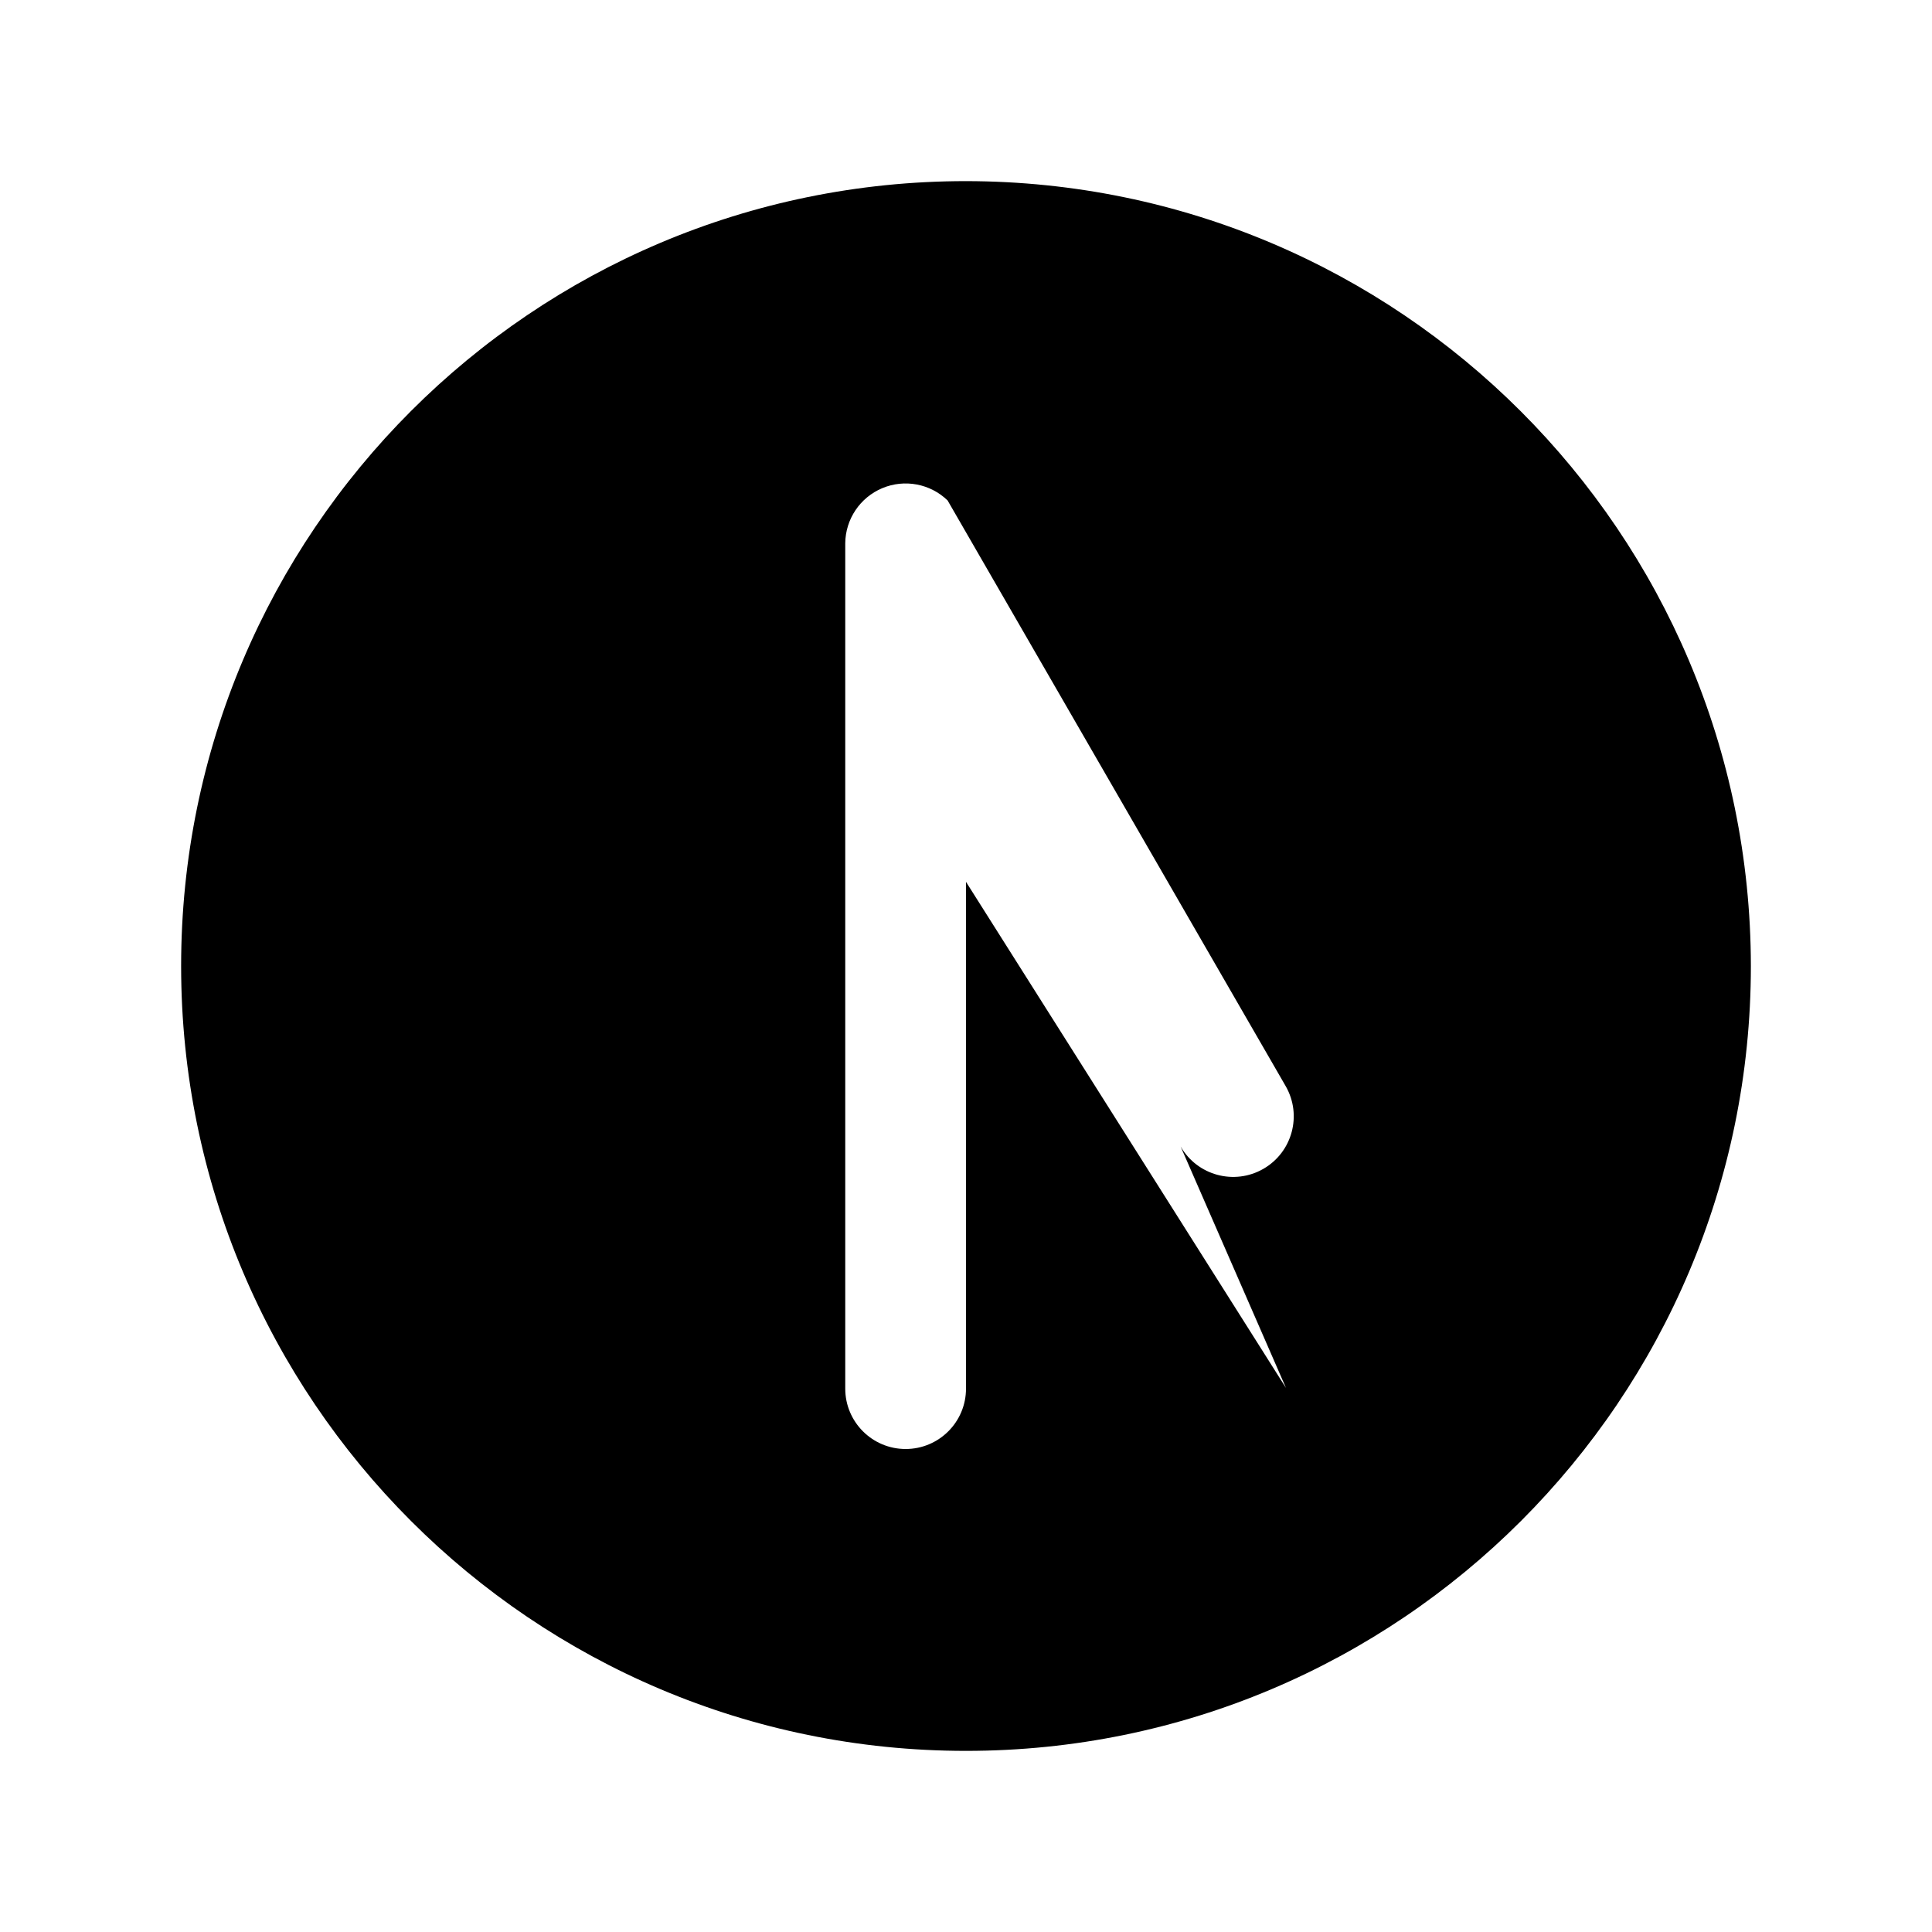
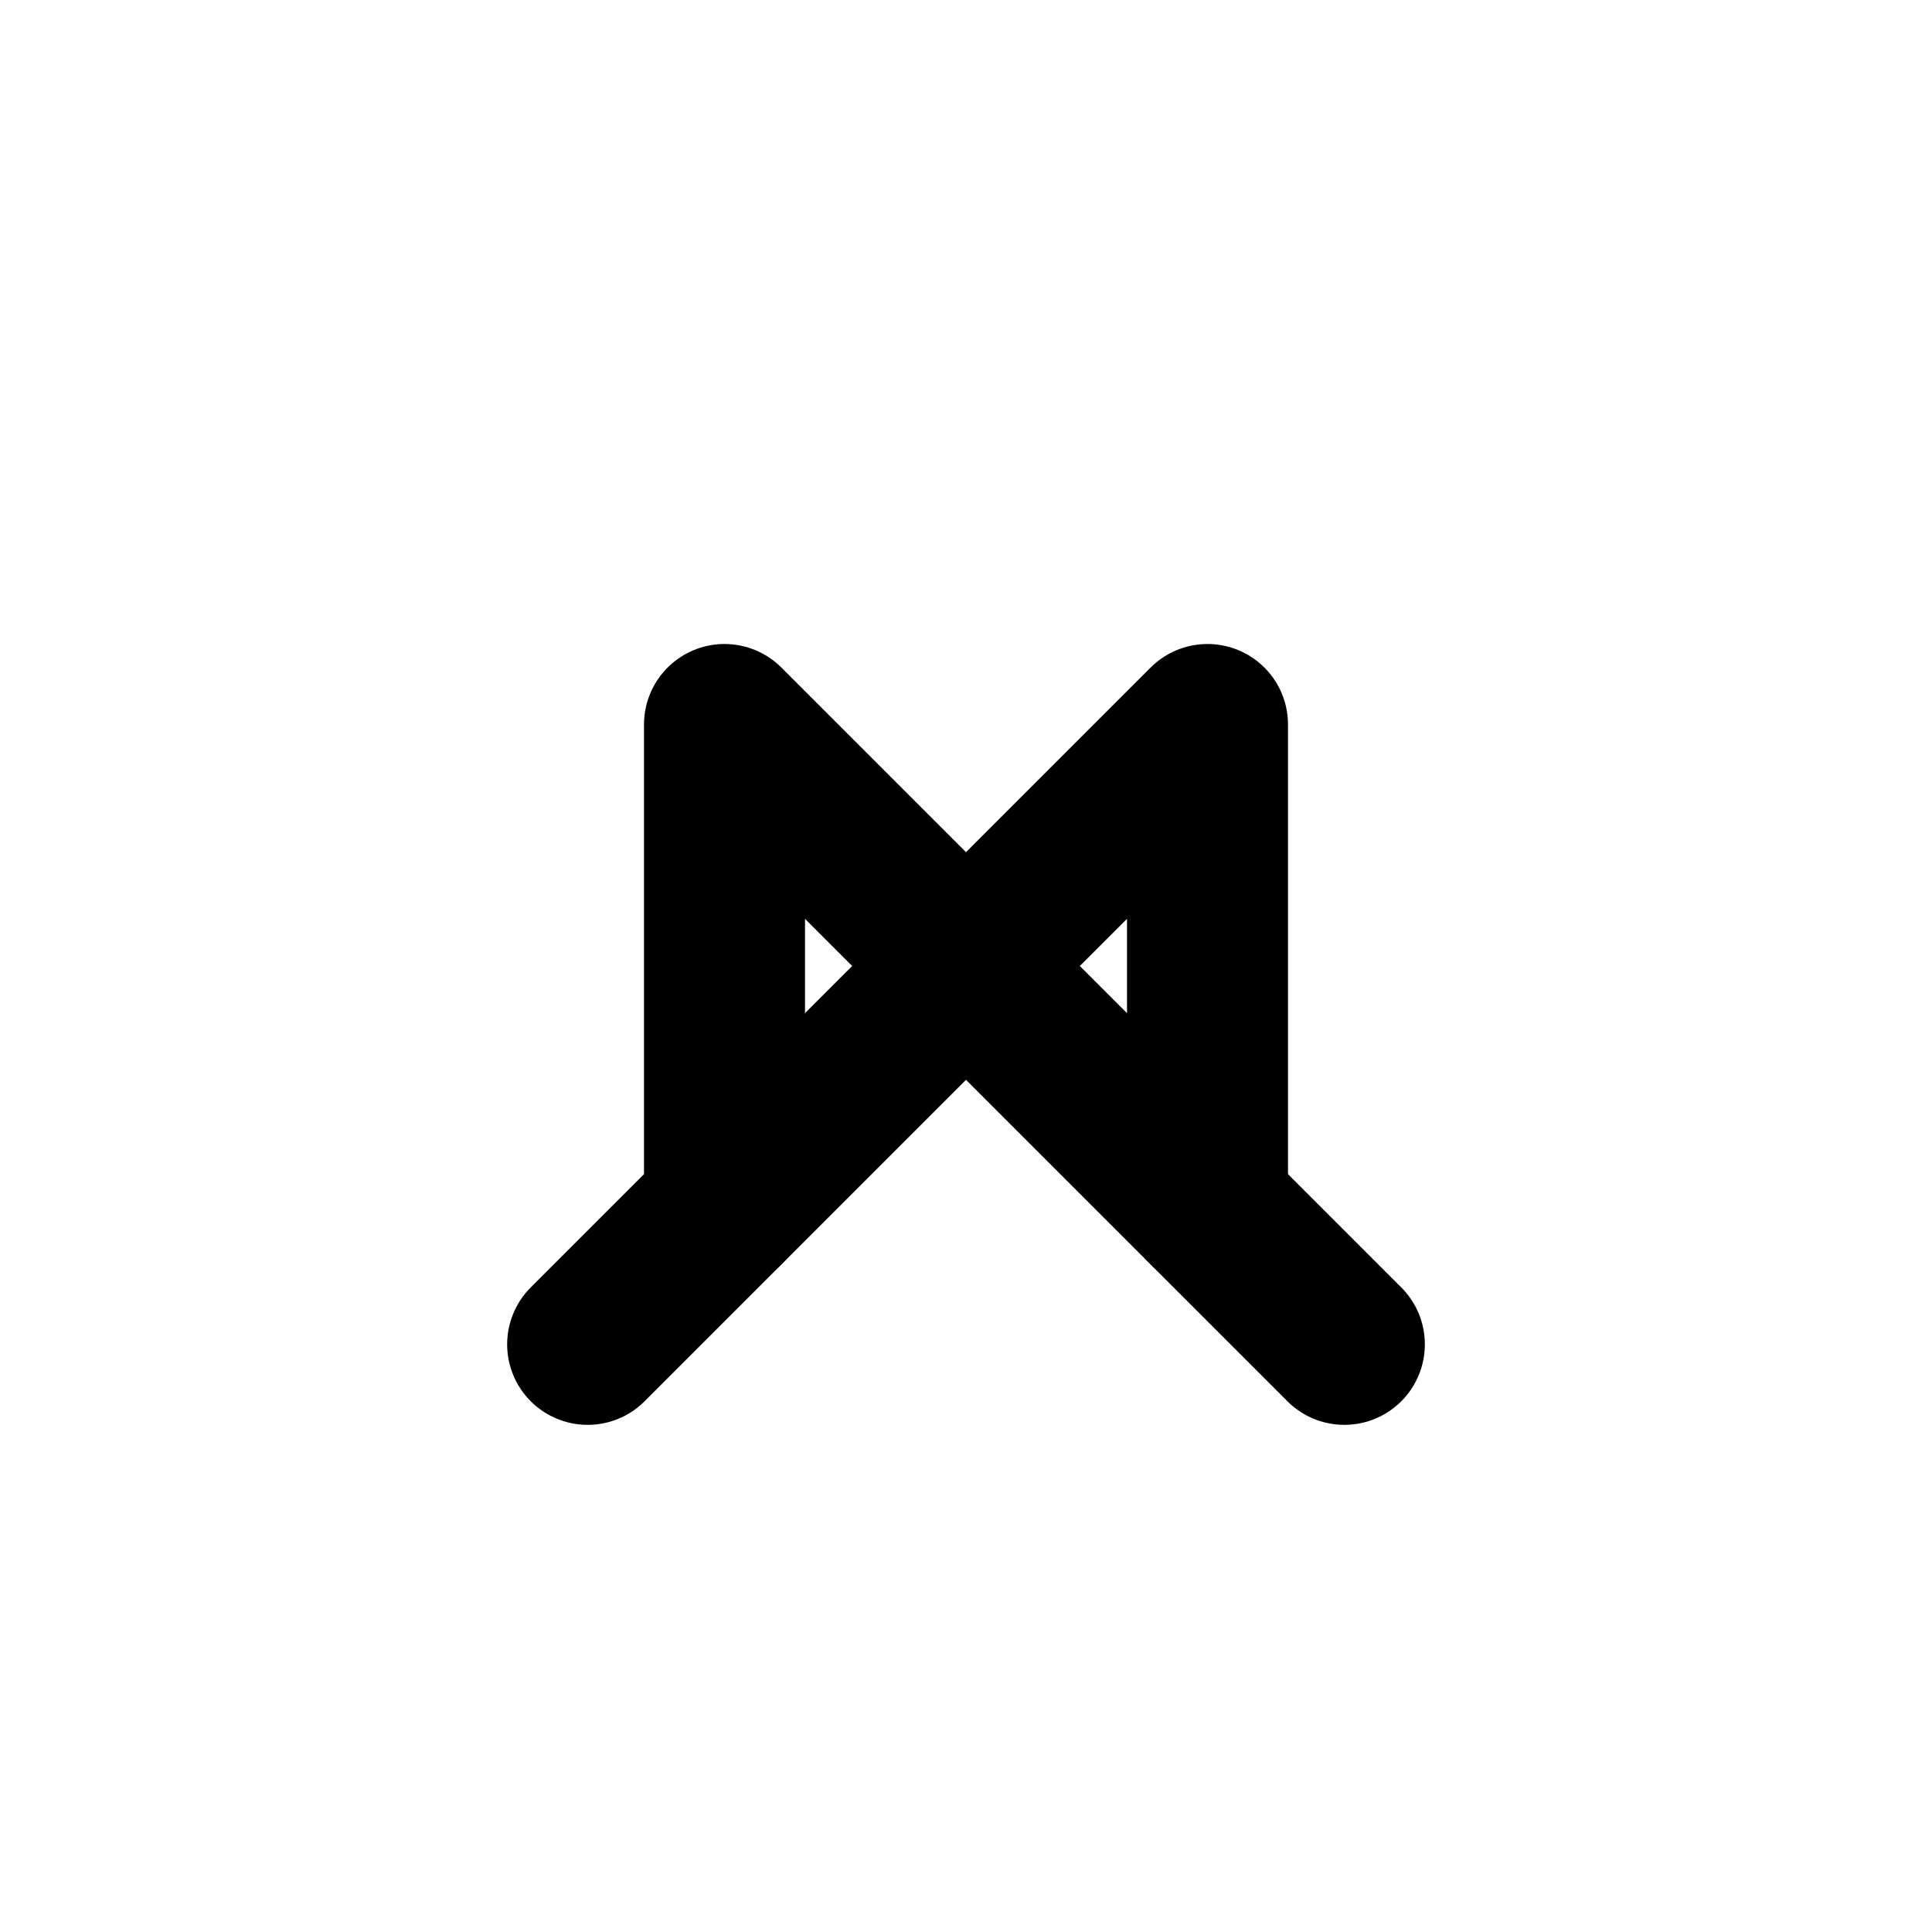
- <svg xmlns="http://www.w3.org/2000/svg" width="256" height="256" viewBox="0 0 256 256">
-   <path fill="currentColor" d="M128 24a104 104 0 1 0 104 104A104.11 104.11 0 0 0 128 24m42.4 159.91L128 116.85V184a8 8 0 0 1-16 0V72a8 8 0 0 1 13.56-5.69l44.8 77.61a8 8 0 1 1-13.92 8Z" />
+ <svg xmlns="http://www.w3.org/2000/svg" width="24" height="24" viewBox="0 0 24 24" fill="none" stroke="currentColor" stroke-width="2" stroke-linecap="round" stroke-linejoin="round">
+   <path d="M9 15v-6l7.7 7.7" />
+   <path d="M15 15v-6l-7.7 7.7" />
</svg>
